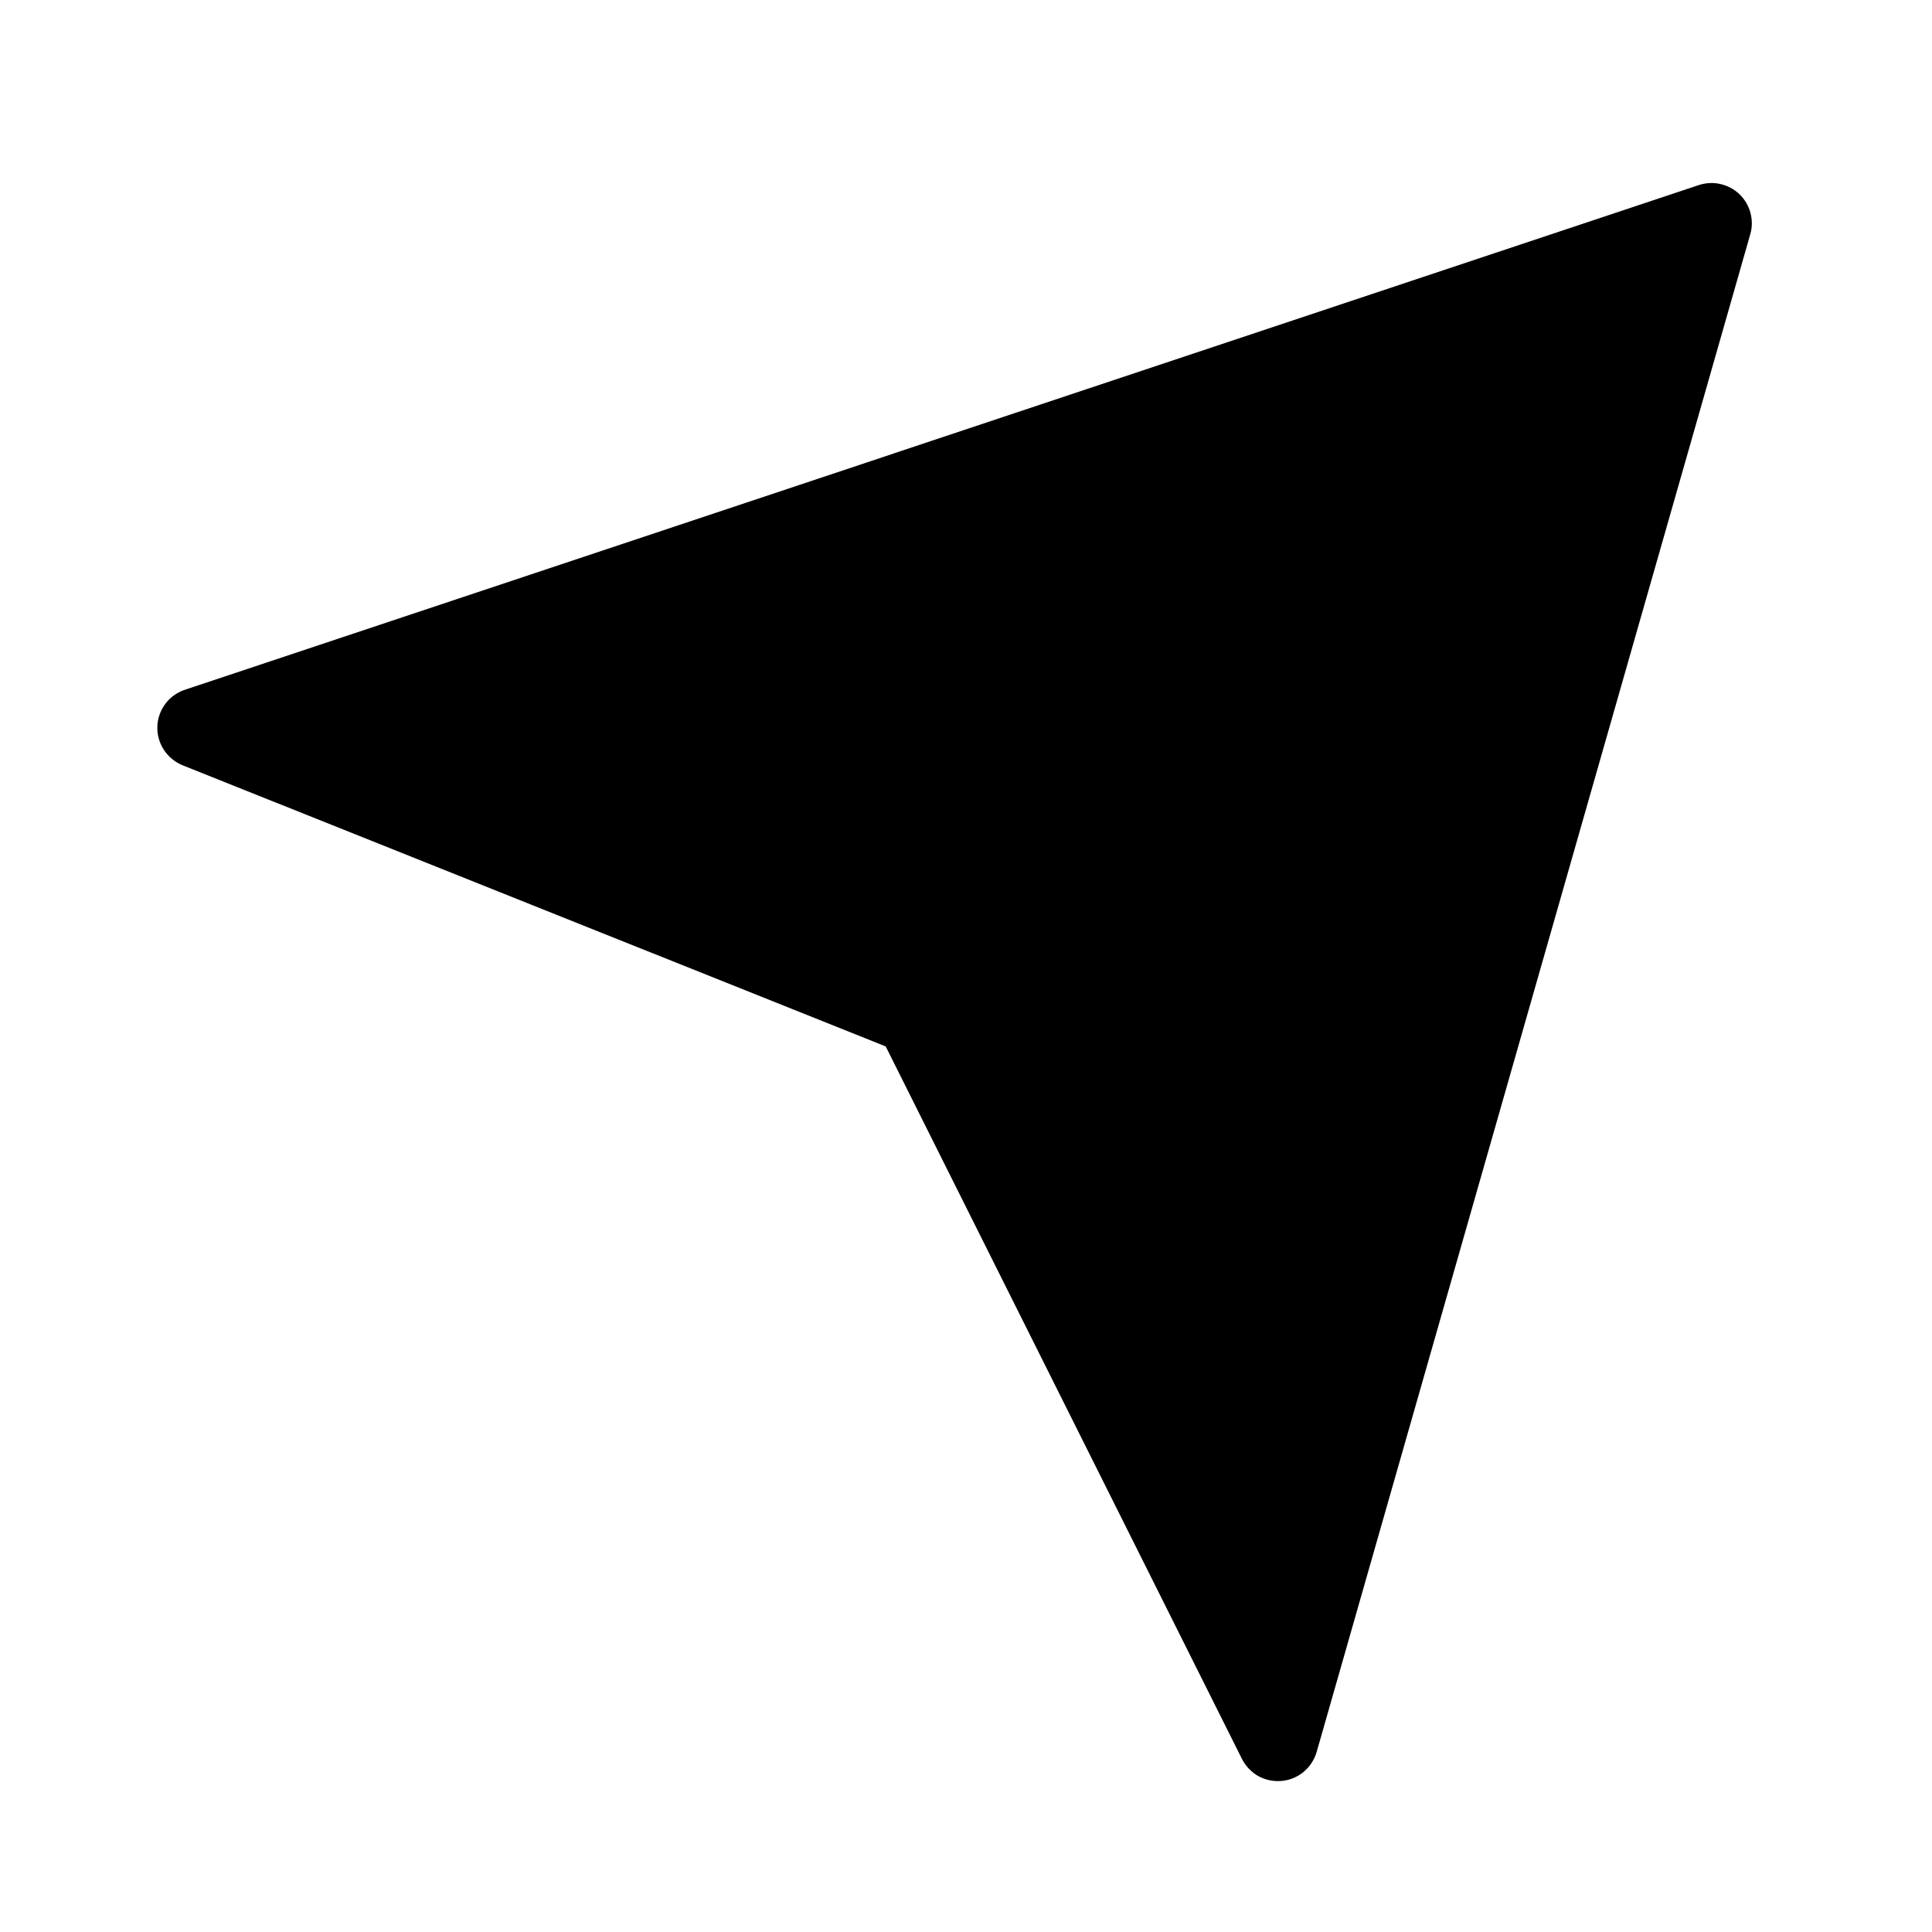
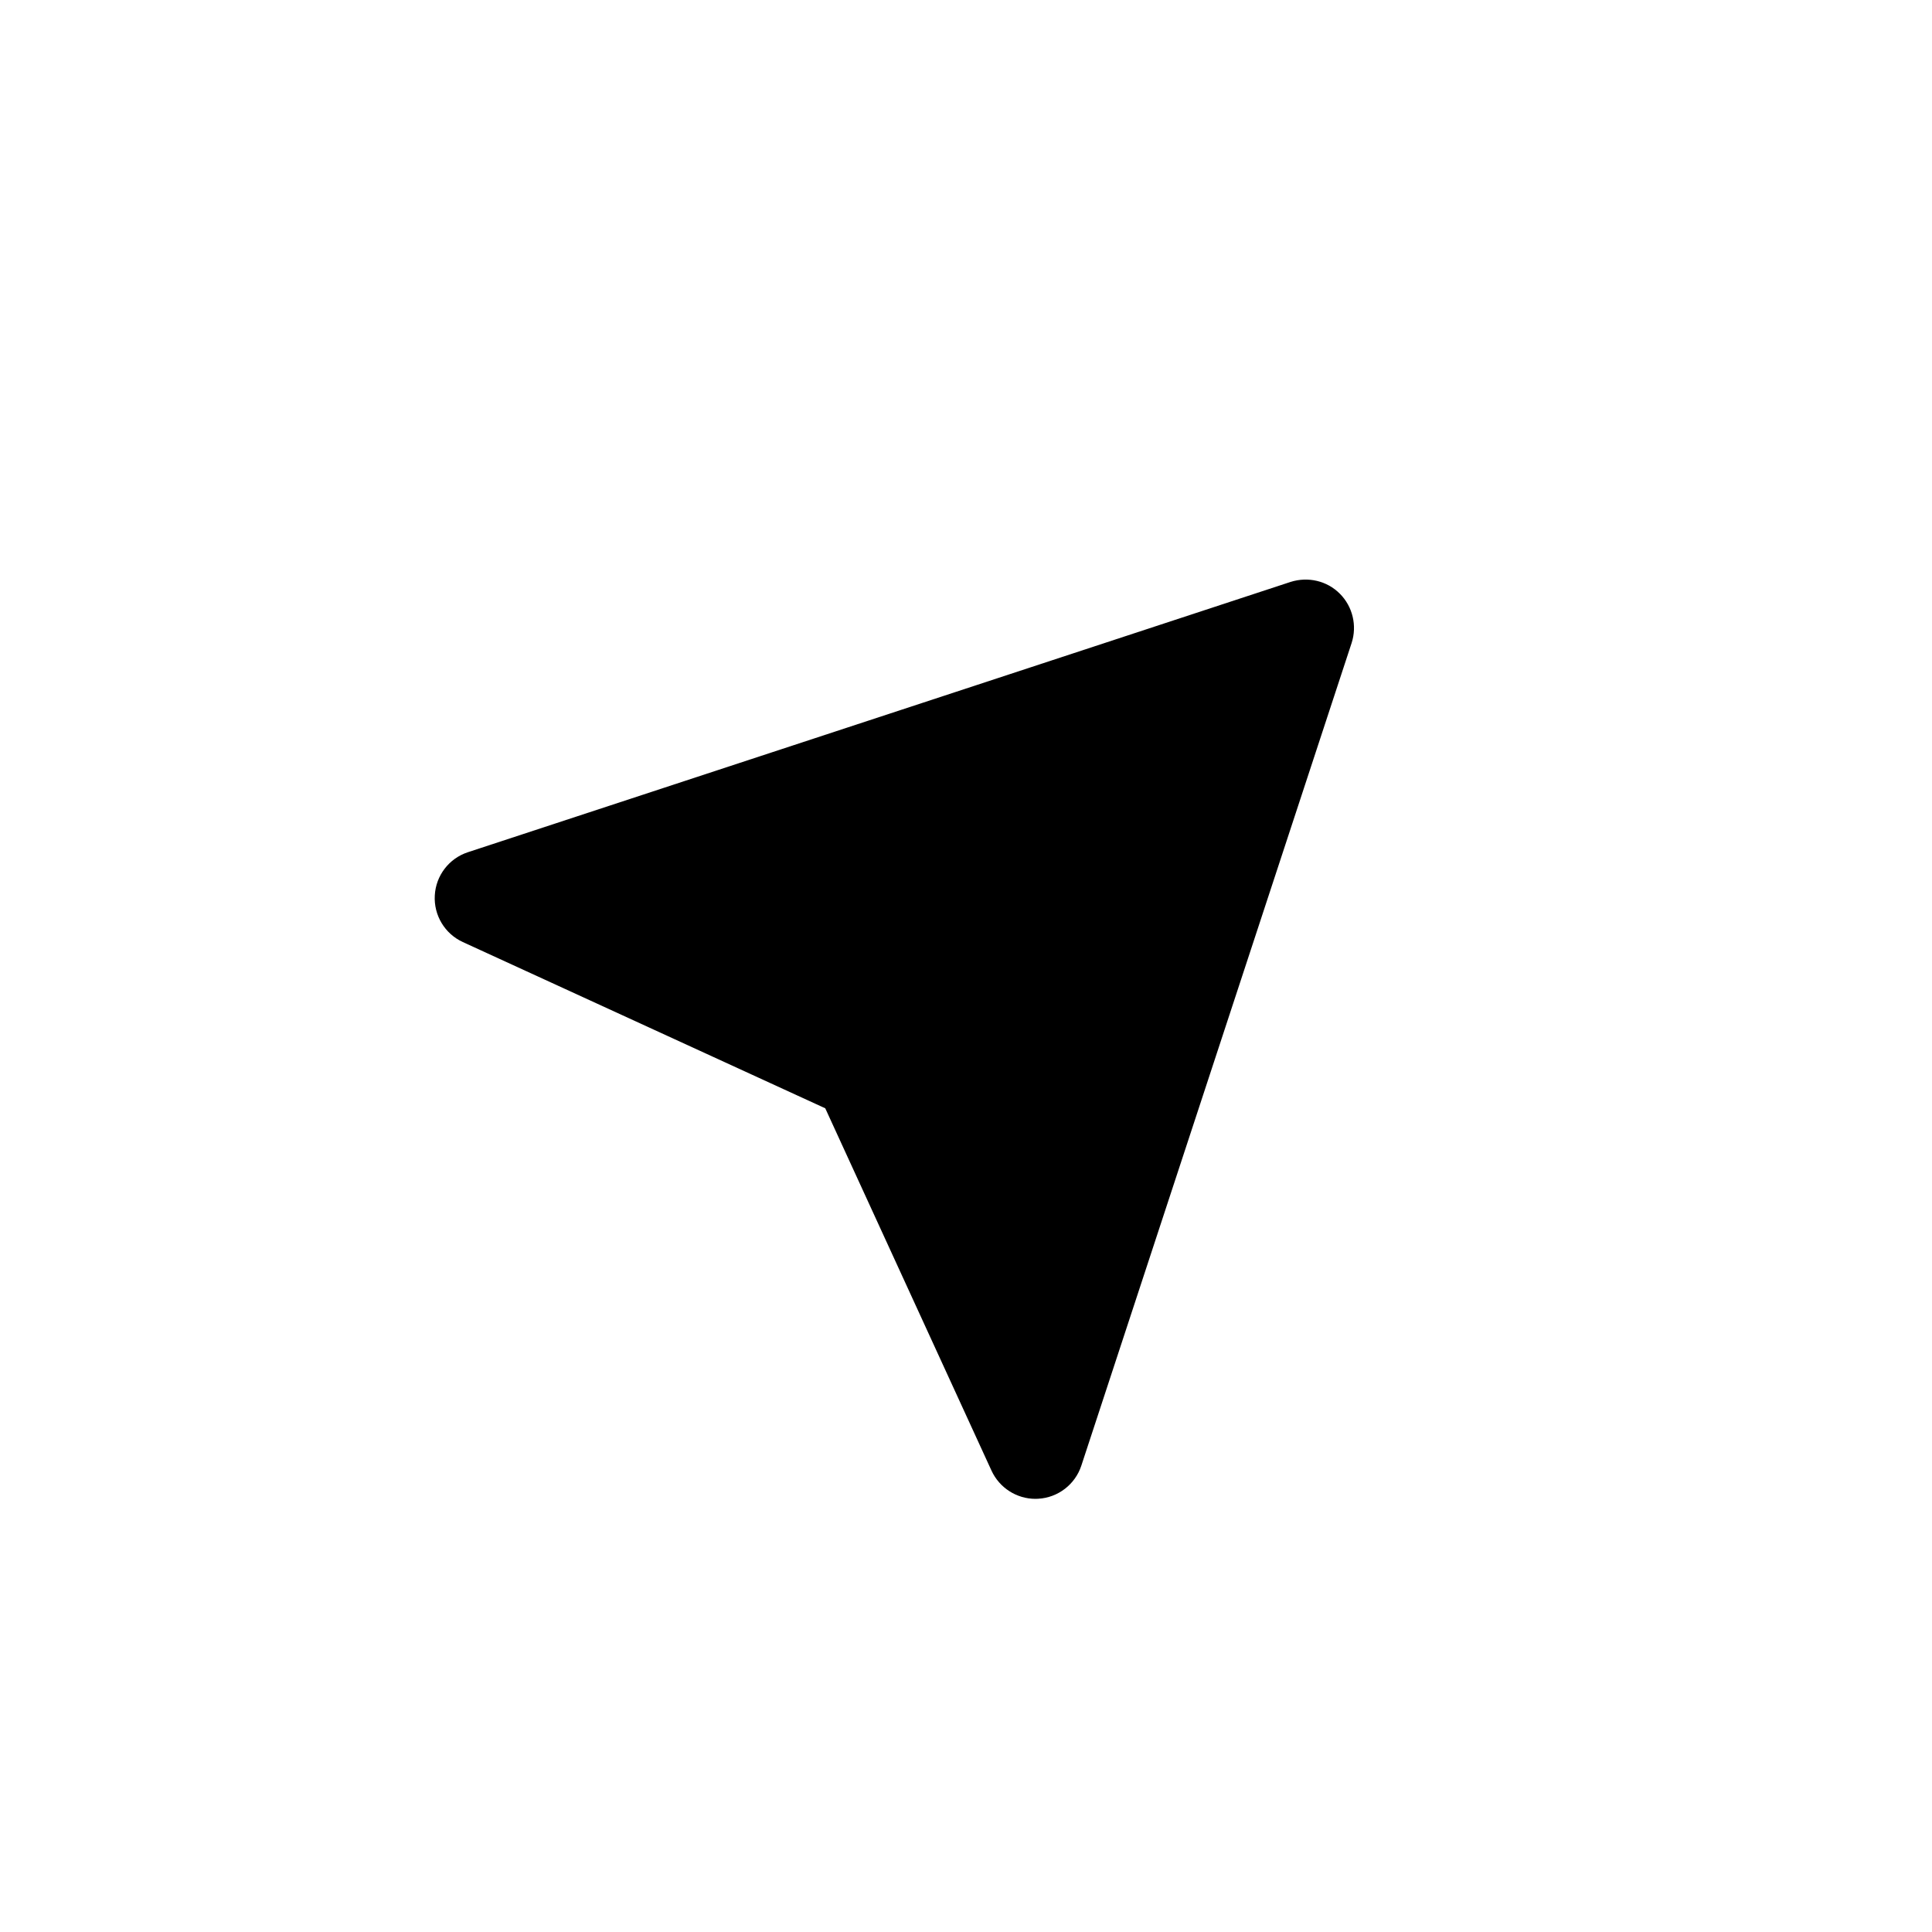
- <svg xmlns="http://www.w3.org/2000/svg" width="16" height="16" viewBox="0 0 16 16">
-   <path d="M14.068 1.533L1.532 5.712C1.467 5.733 1.41 5.774 1.369 5.829C1.328 5.884 1.305 5.95 1.303 6.018C1.301 6.086 1.32 6.154 1.358 6.211C1.395 6.268 1.45 6.312 1.513 6.338L7.335 8.666L10.285 14.566C10.315 14.626 10.363 14.676 10.421 14.709C10.48 14.741 10.547 14.755 10.614 14.749C10.681 14.743 10.744 14.717 10.796 14.674C10.848 14.631 10.885 14.573 10.904 14.509L14.495 1.94C14.512 1.882 14.512 1.82 14.496 1.761C14.48 1.703 14.449 1.65 14.405 1.608C14.361 1.566 14.306 1.537 14.247 1.524C14.188 1.51 14.126 1.514 14.068 1.533Z" />
+ <svg xmlns="http://www.w3.org/2000/svg" width="20" height="20" viewBox="0 0 20 20">
+   <path d="M4.501 9.269C4.489 9.474 4.604 9.666 4.791 9.752L8.543 11.473L10.264 15.224C10.346 15.402 10.524 15.516 10.719 15.516C10.728 15.516 10.737 15.515 10.747 15.515C10.952 15.504 11.13 15.367 11.194 15.172L13.992 6.656C14.05 6.477 14.003 6.279 13.87 6.146C13.737 6.012 13.54 5.967 13.36 6.024L4.844 8.822C4.648 8.886 4.512 9.064 4.501 9.269Z" />
</svg>
